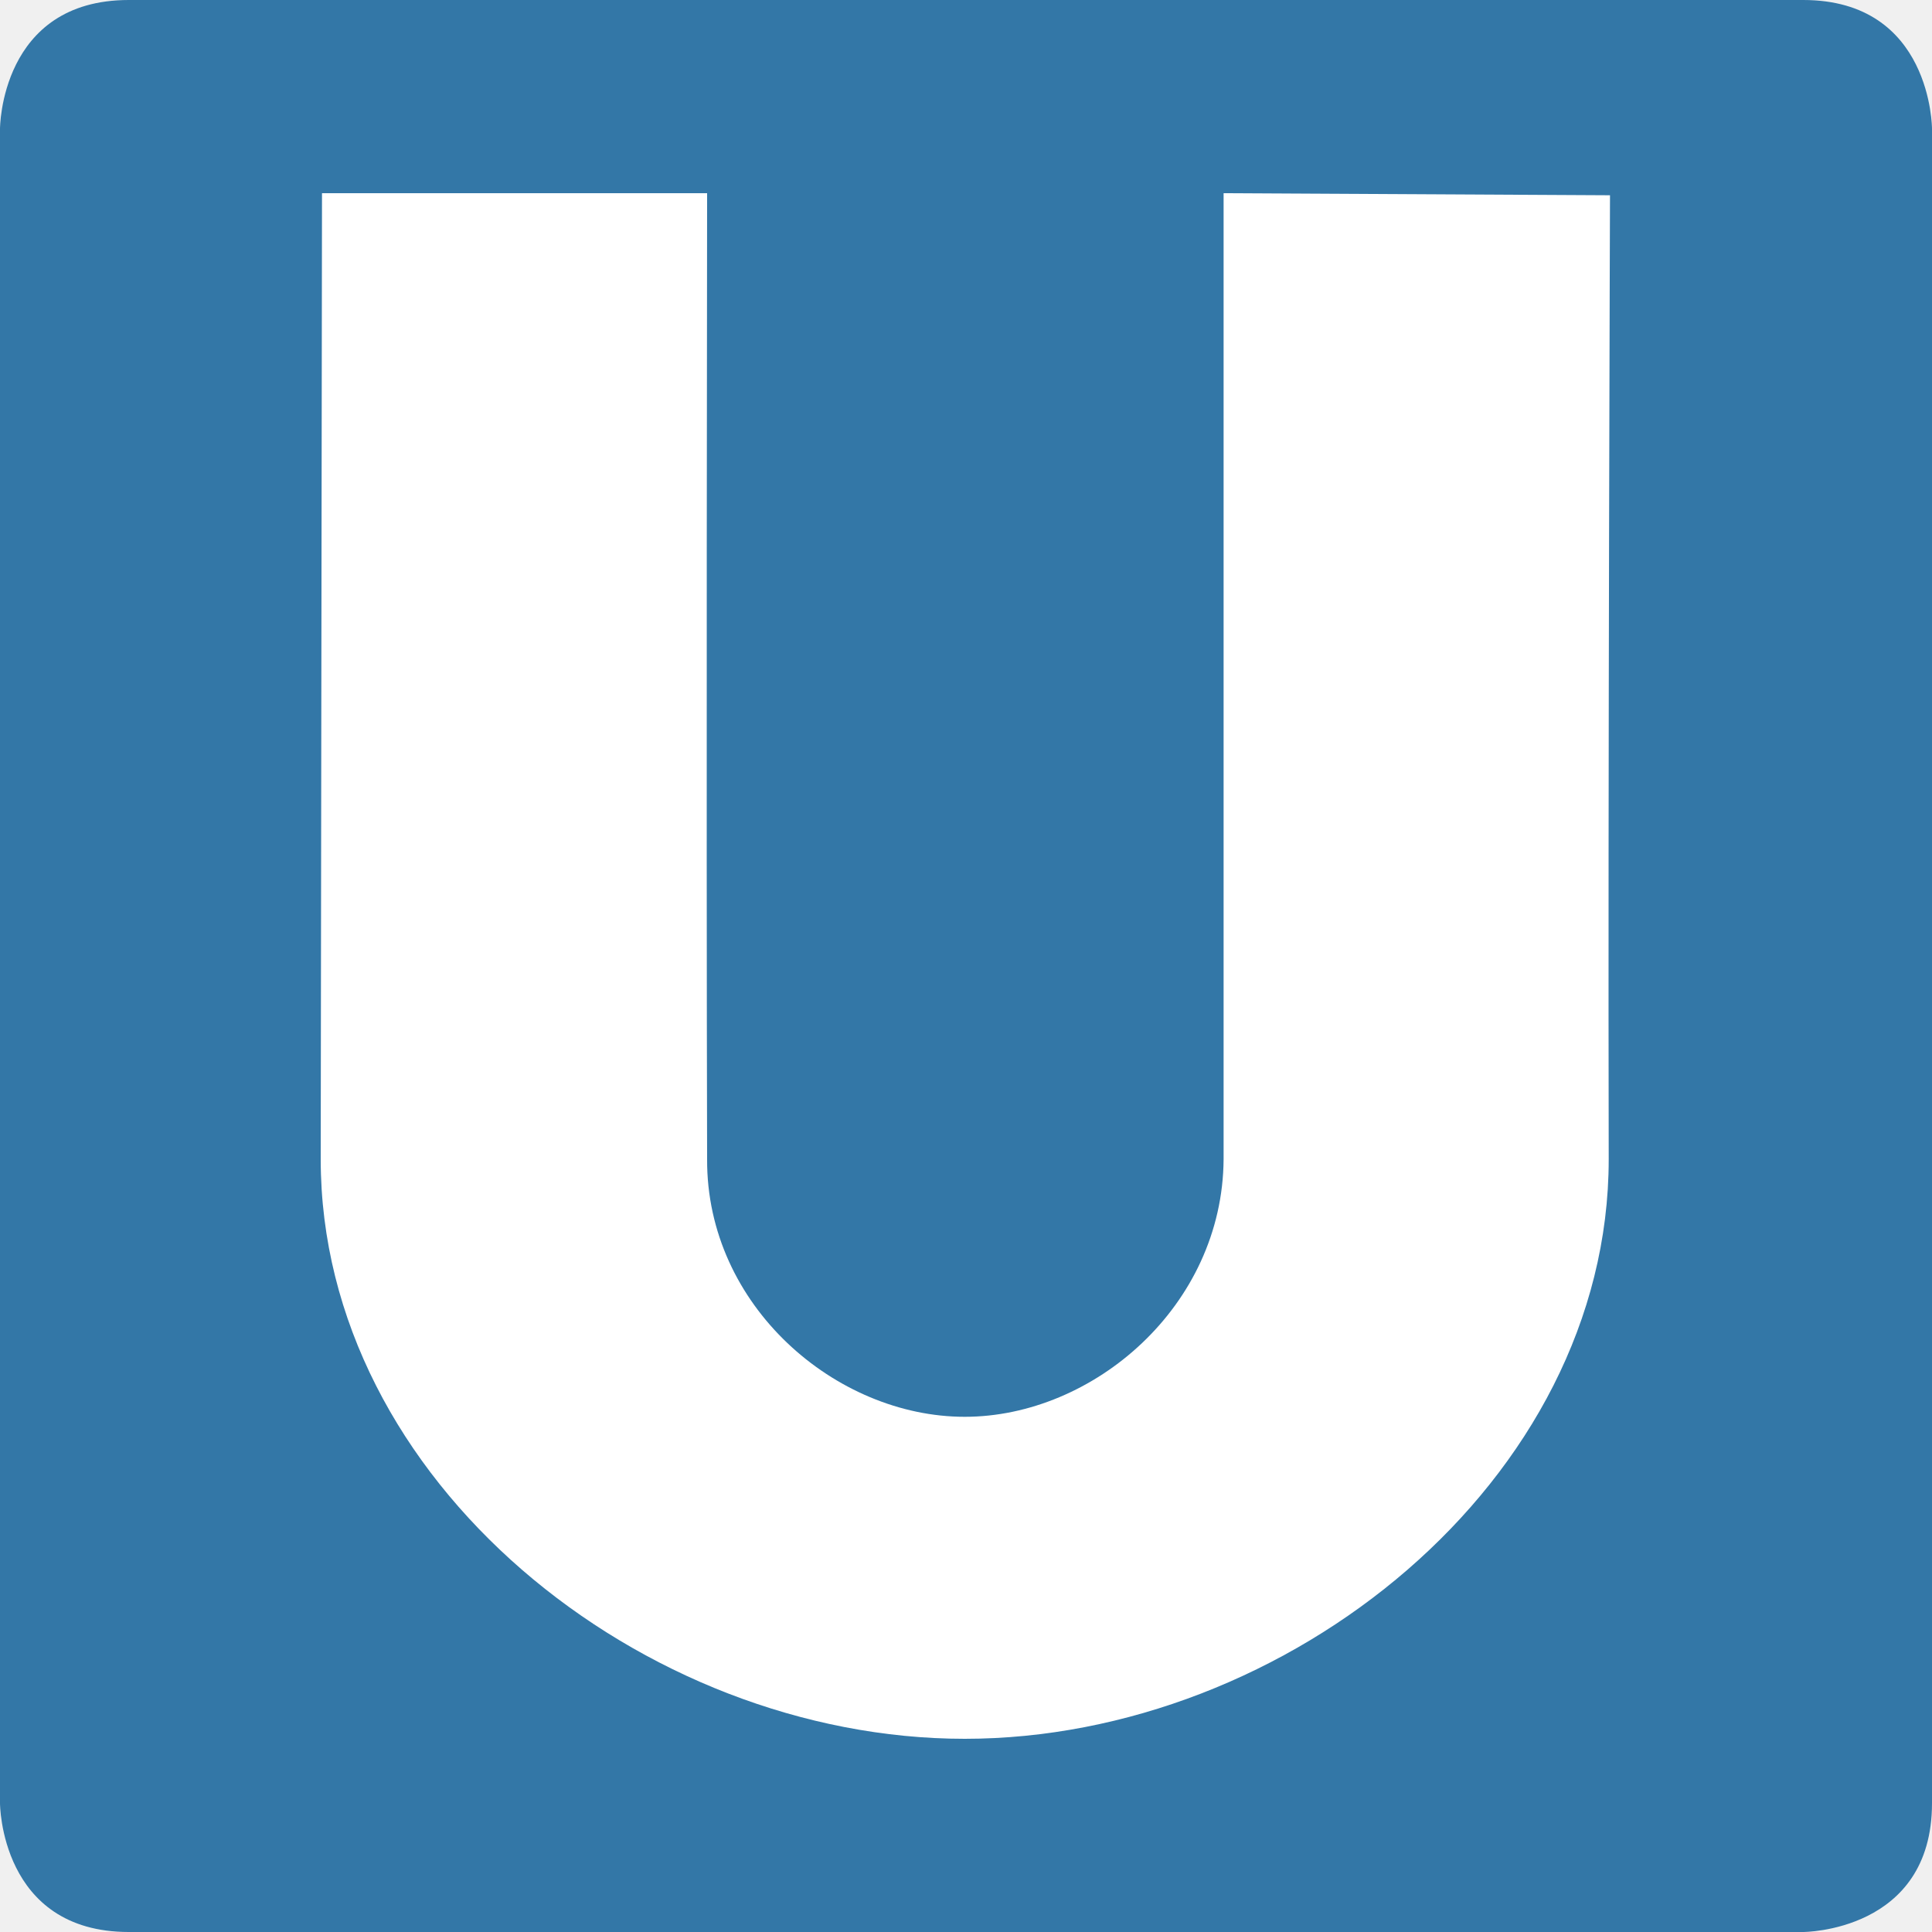
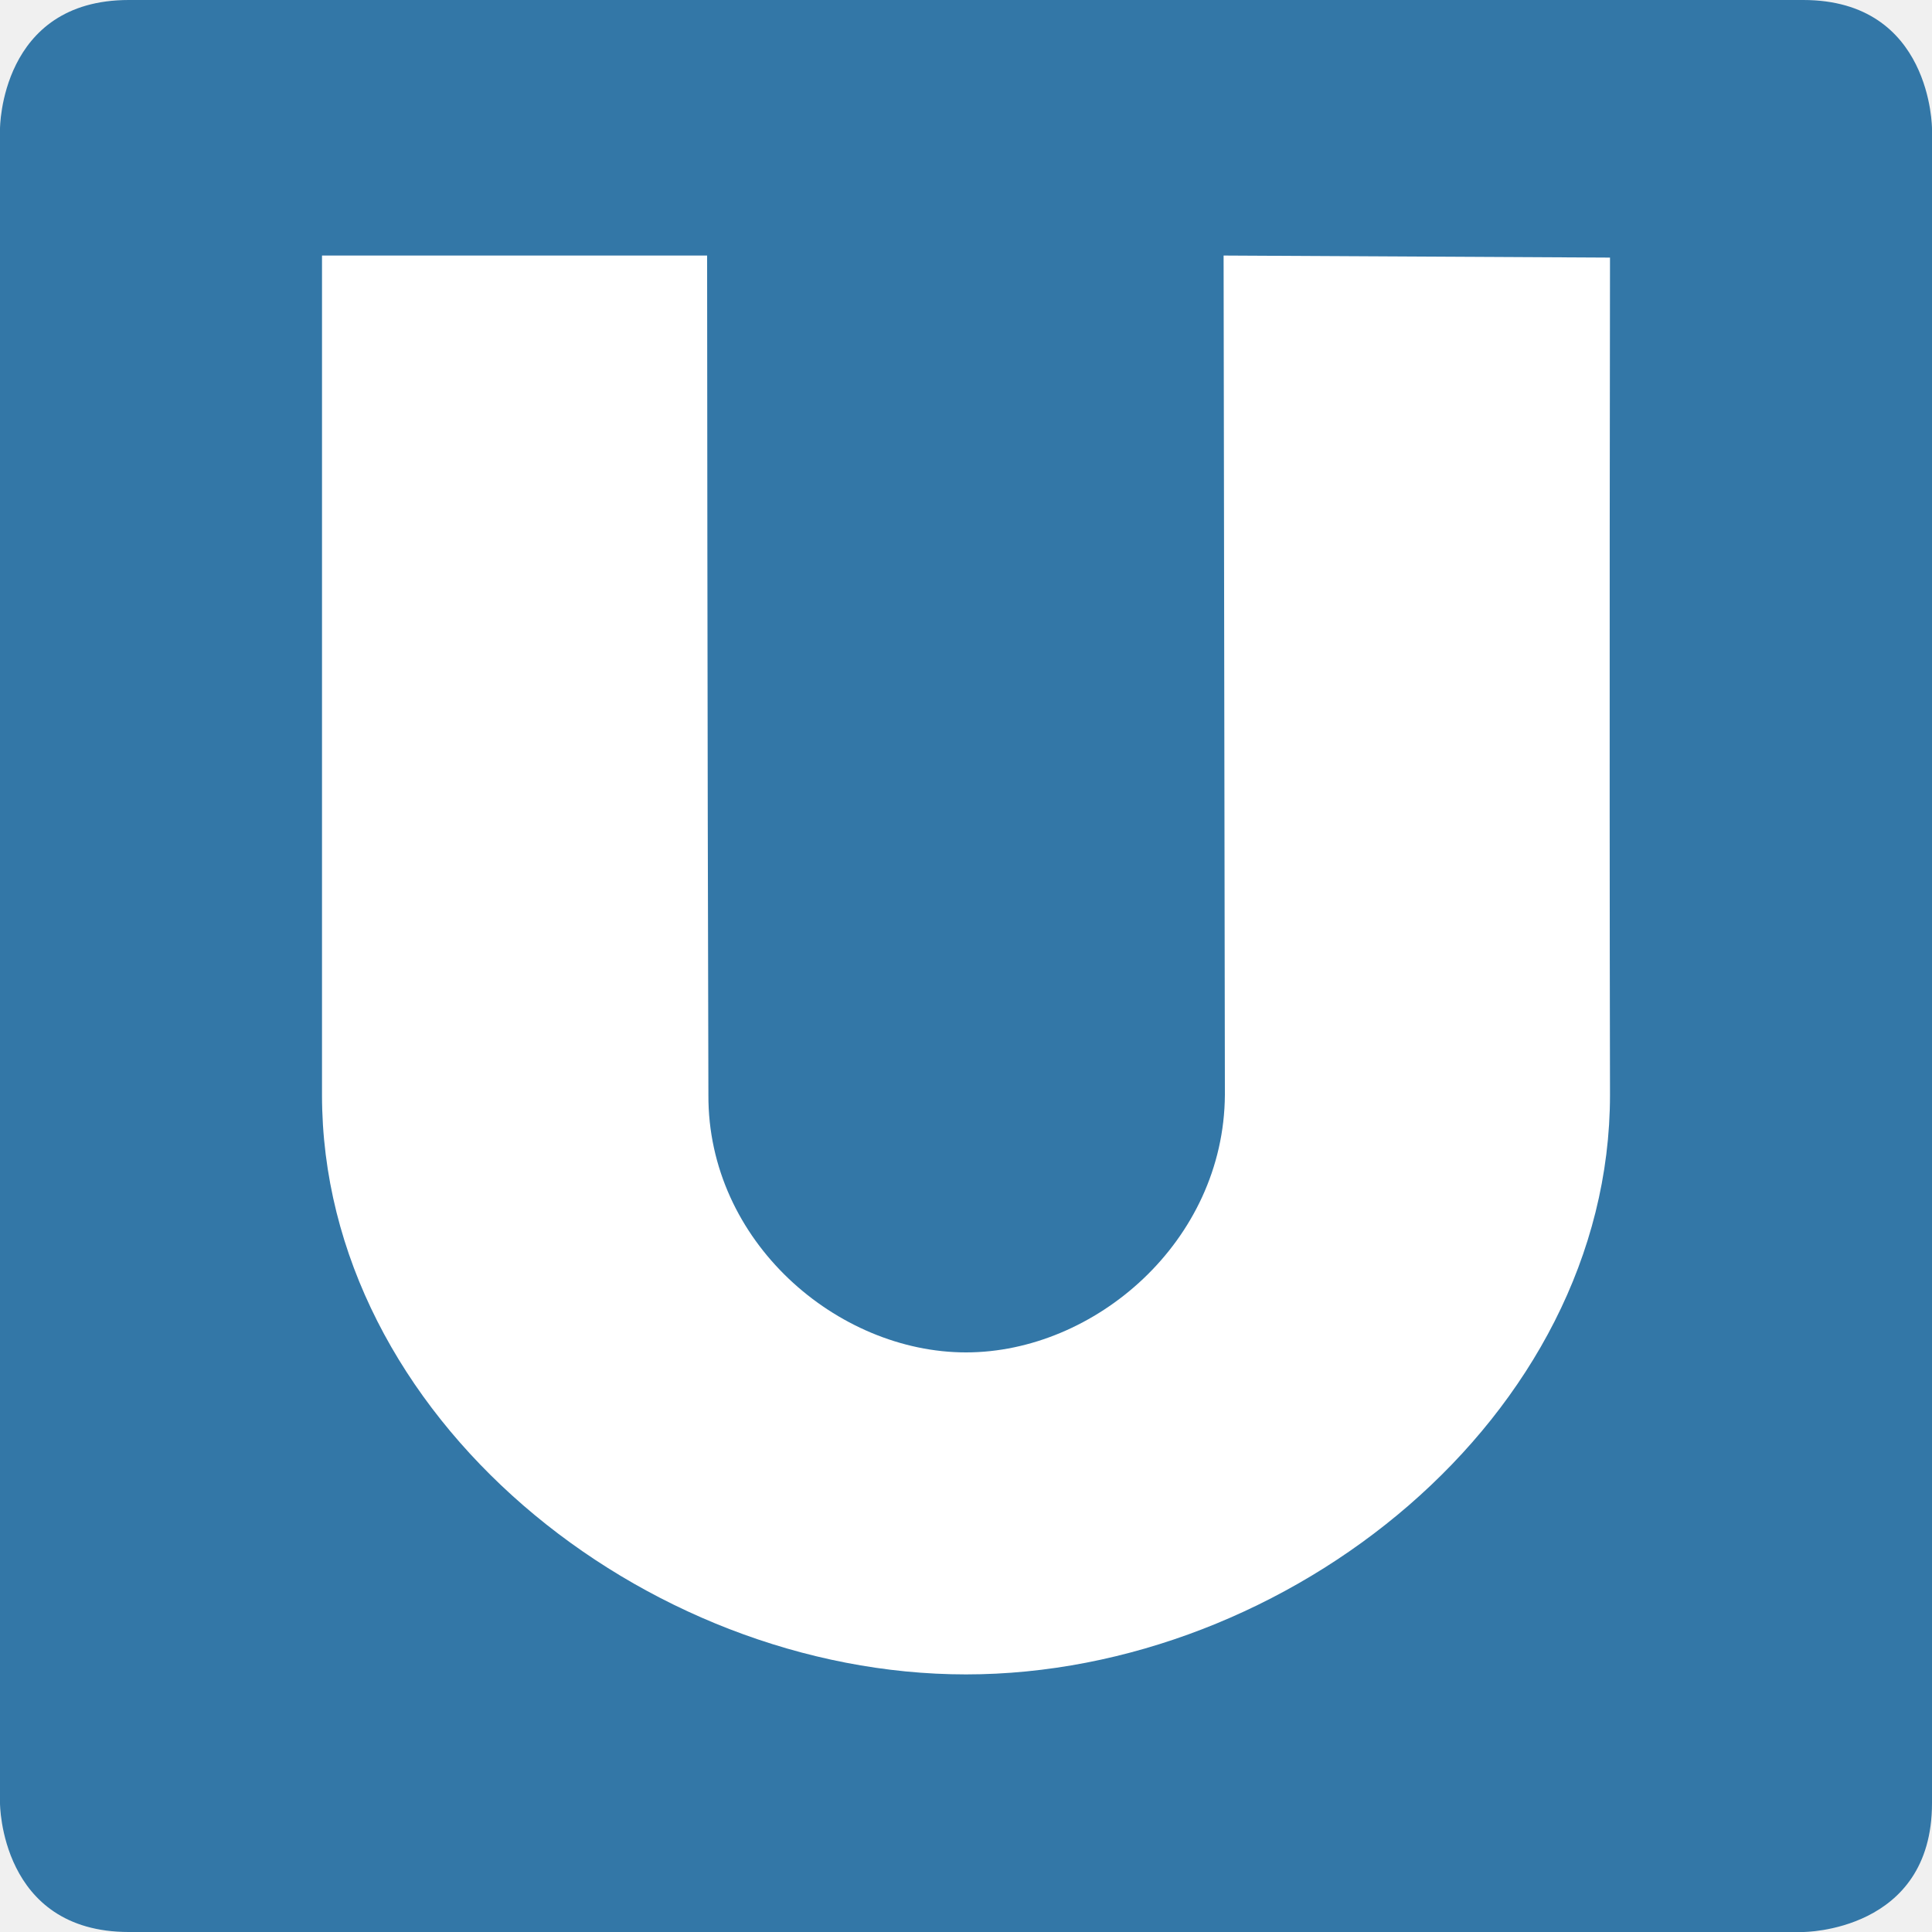
<svg xmlns="http://www.w3.org/2000/svg" width="15" height="15" id="svg2" version="1.1" viewBox="0 0 15 15">
  <defs id="defs10" />
  <g id="layer1" style="display:none" transform="translate(0,-3)">
    <g id="g2989" transform="matrix(0.028,0,0,0.028,2,15.664)">
      <rect style="fill:#003399" y="-488" x="0" id="rect4" height="500" width="500" y1="0" x1="0" />
      <path style="fill:#ffffff" id="path6" d="m 269.028,-25.964 c 32.463,-3.169 62.792,-13.497 86.876,-29.585 12.103,-8.085 29.173,-24.825 36.594,-35.888 10.845,-16.167 18.721,-35.591 22.935,-56.563 1.632,-8.123 1.831,-22.396 2.165,-155 l 0.368,-146.053 -100.07,0 0,133.726 c 0,87.909 -0.386,137.183 -1.125,143.817 -1.325,11.884 -5.234,26.09 -9.203,33.444 -4.98,9.229 -14.169,18.011 -23.755,22.704 -26.375,12.912 -64.969,8.263 -83.262,-10.03 -9.317,-9.317 -15.717,-24.319 -18.403,-43.135 -0.657,-4.599 -1.06,-58.699 -1.073,-143.947 l -0.021,-136.579 -98.947,0 0,138.31 c 0,138.762 0.266,150.476 3.815,168.006 8.766,43.295 35.776,77.754 77.127,98.396 30.308,15.13 69.545,21.933 105.98,18.377 z" />
    </g>
  </g>
  <g id="layer2" style="display:inline;opacity:1" transform="translate(0,-3)">
    <rect style="opacity:1;fill:#ffffff;fill-opacity:1;stroke:none;stroke-width:1;stroke-linecap:round;stroke-linejoin:round;stroke-miterlimit:4;stroke-dasharray:none;stroke-dashoffset:0;stroke-opacity:1;marker:none" id="rect4706" width="14" height="14" x="0.5" y="3.5" rx="1" ry="1" />
    <g style="display:inline;fill:#000000" id="g2989-6-9" transform="matrix(0.03570764,0,0,0.03352548,18.90306,16.83942)" />
    <g id="g3008" transform="translate(-1.5,1.5)">
-       <path style="fill:#3377a7;fill-opacity:1;stroke-width:1" d="m 1.5,2.5 0,13 c 0,0 0,1 1,1 l 13,0 c 0,0 1,0 1,-1 l 0,-13 c 0,0 0,-1 -1,-1 -3.62,0 -13,0 -13,0 -1,0 -1,1 -1,1 z m 2.5,0.5 2.99,0 c 0,0 -0.007,4.825 0,7.5 -0.006,1.139 1,2 2,2 1,0 2.003,-0.861 2.01,-2 l 0,-7.5 3,0.016 c 0,0 -0.016,4.638 -0.01,7.484 0,2.5 -2.5,4.5 -5,4.5 -2.5,0 -5,-2 -5,-4.5 1.221e-4,-0.441 0.01,-7.5 0.01,-7.5 z" id="rect3272" />
+       <path style="fill:#3377a7;fill-opacity:1;stroke-width:1" d="m 1.5,2.5 0,13 c 0,0 0,1 1,1 l 13,0 c 0,0 1,0 1,-1 l 0,-13 c 0,0 0,-1 -1,-1 l -13,0 c -1,0 -1,1 -1,1 z m 2.5,0.984 2.99,0 c 0,0 0.002,3.841 0.01,6.516 -0.006,1.139 1,2 2,2 1,0 2.003,-0.861 2.01,-2 L 11,3.484 14,3.5 c 0,0 -0.006,3.654 0,6.5 0,2.5 -2.5,4.5 -5,4.5 -2.5,0 -5,-2 -5,-4.5 1.221e-4,-0.441 1e-4,-6.516 1e-4,-6.516 z" id="rect3272" />
    </g>
  </g>
</svg>
